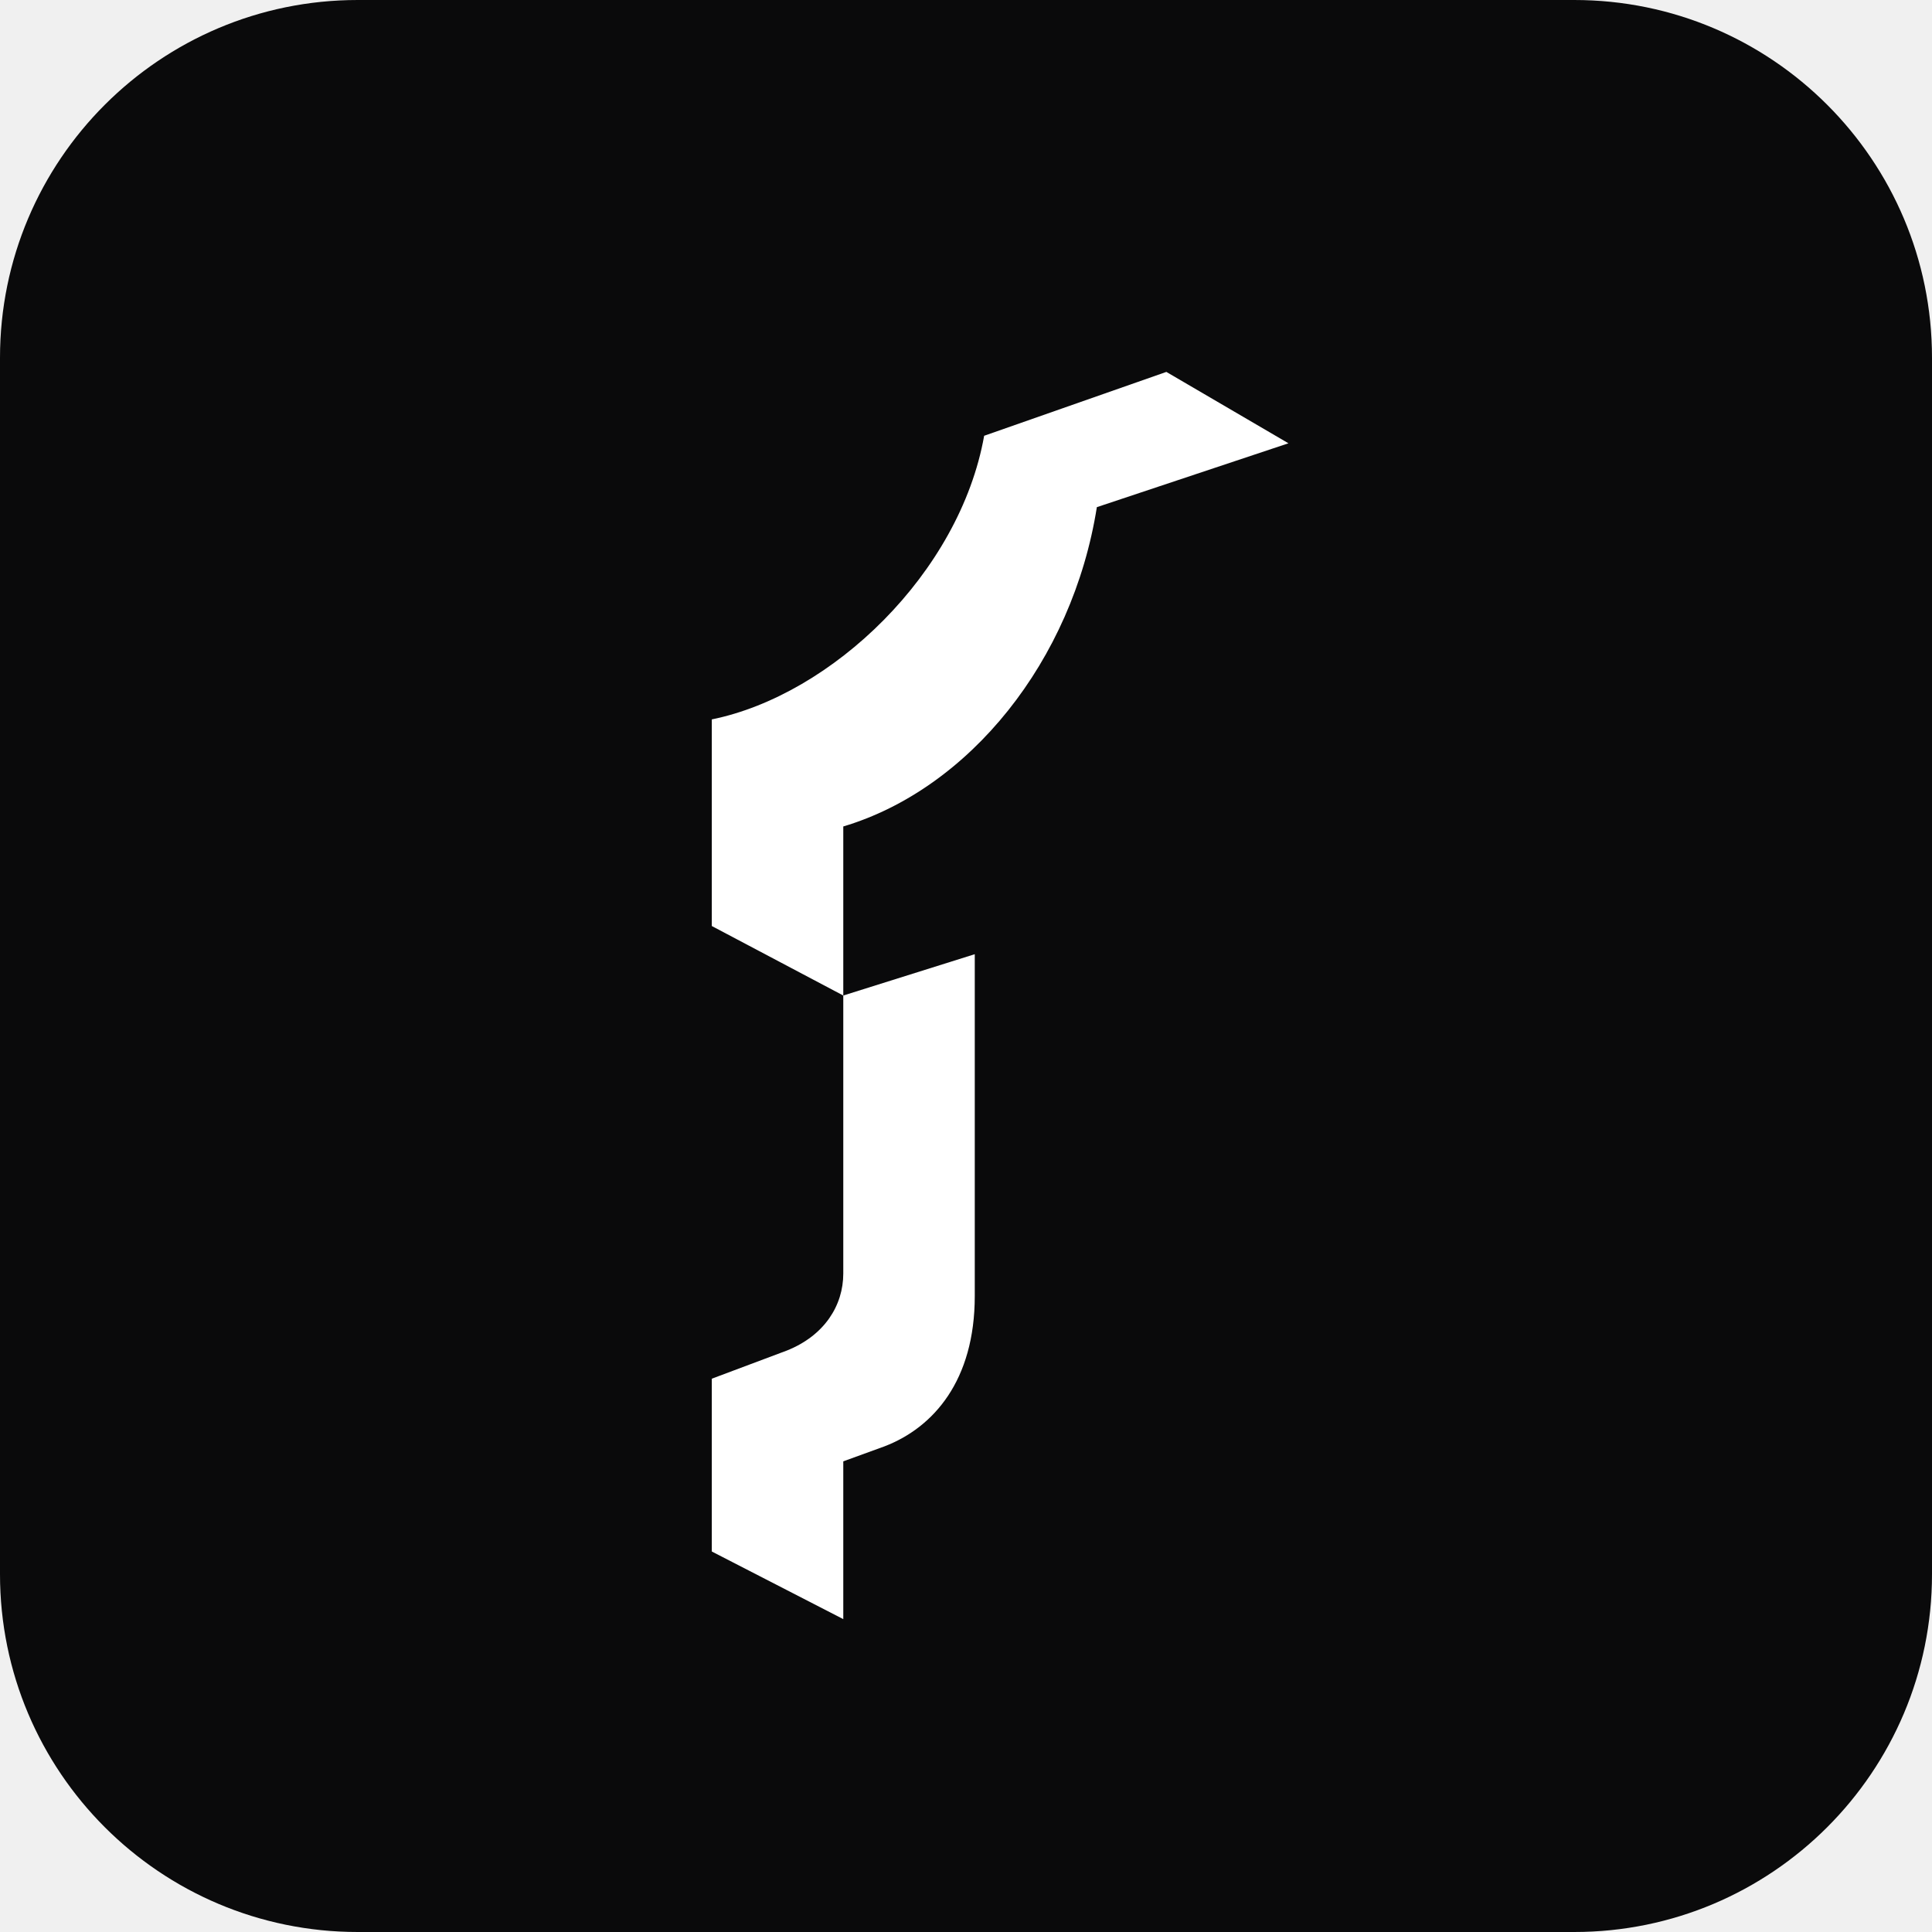
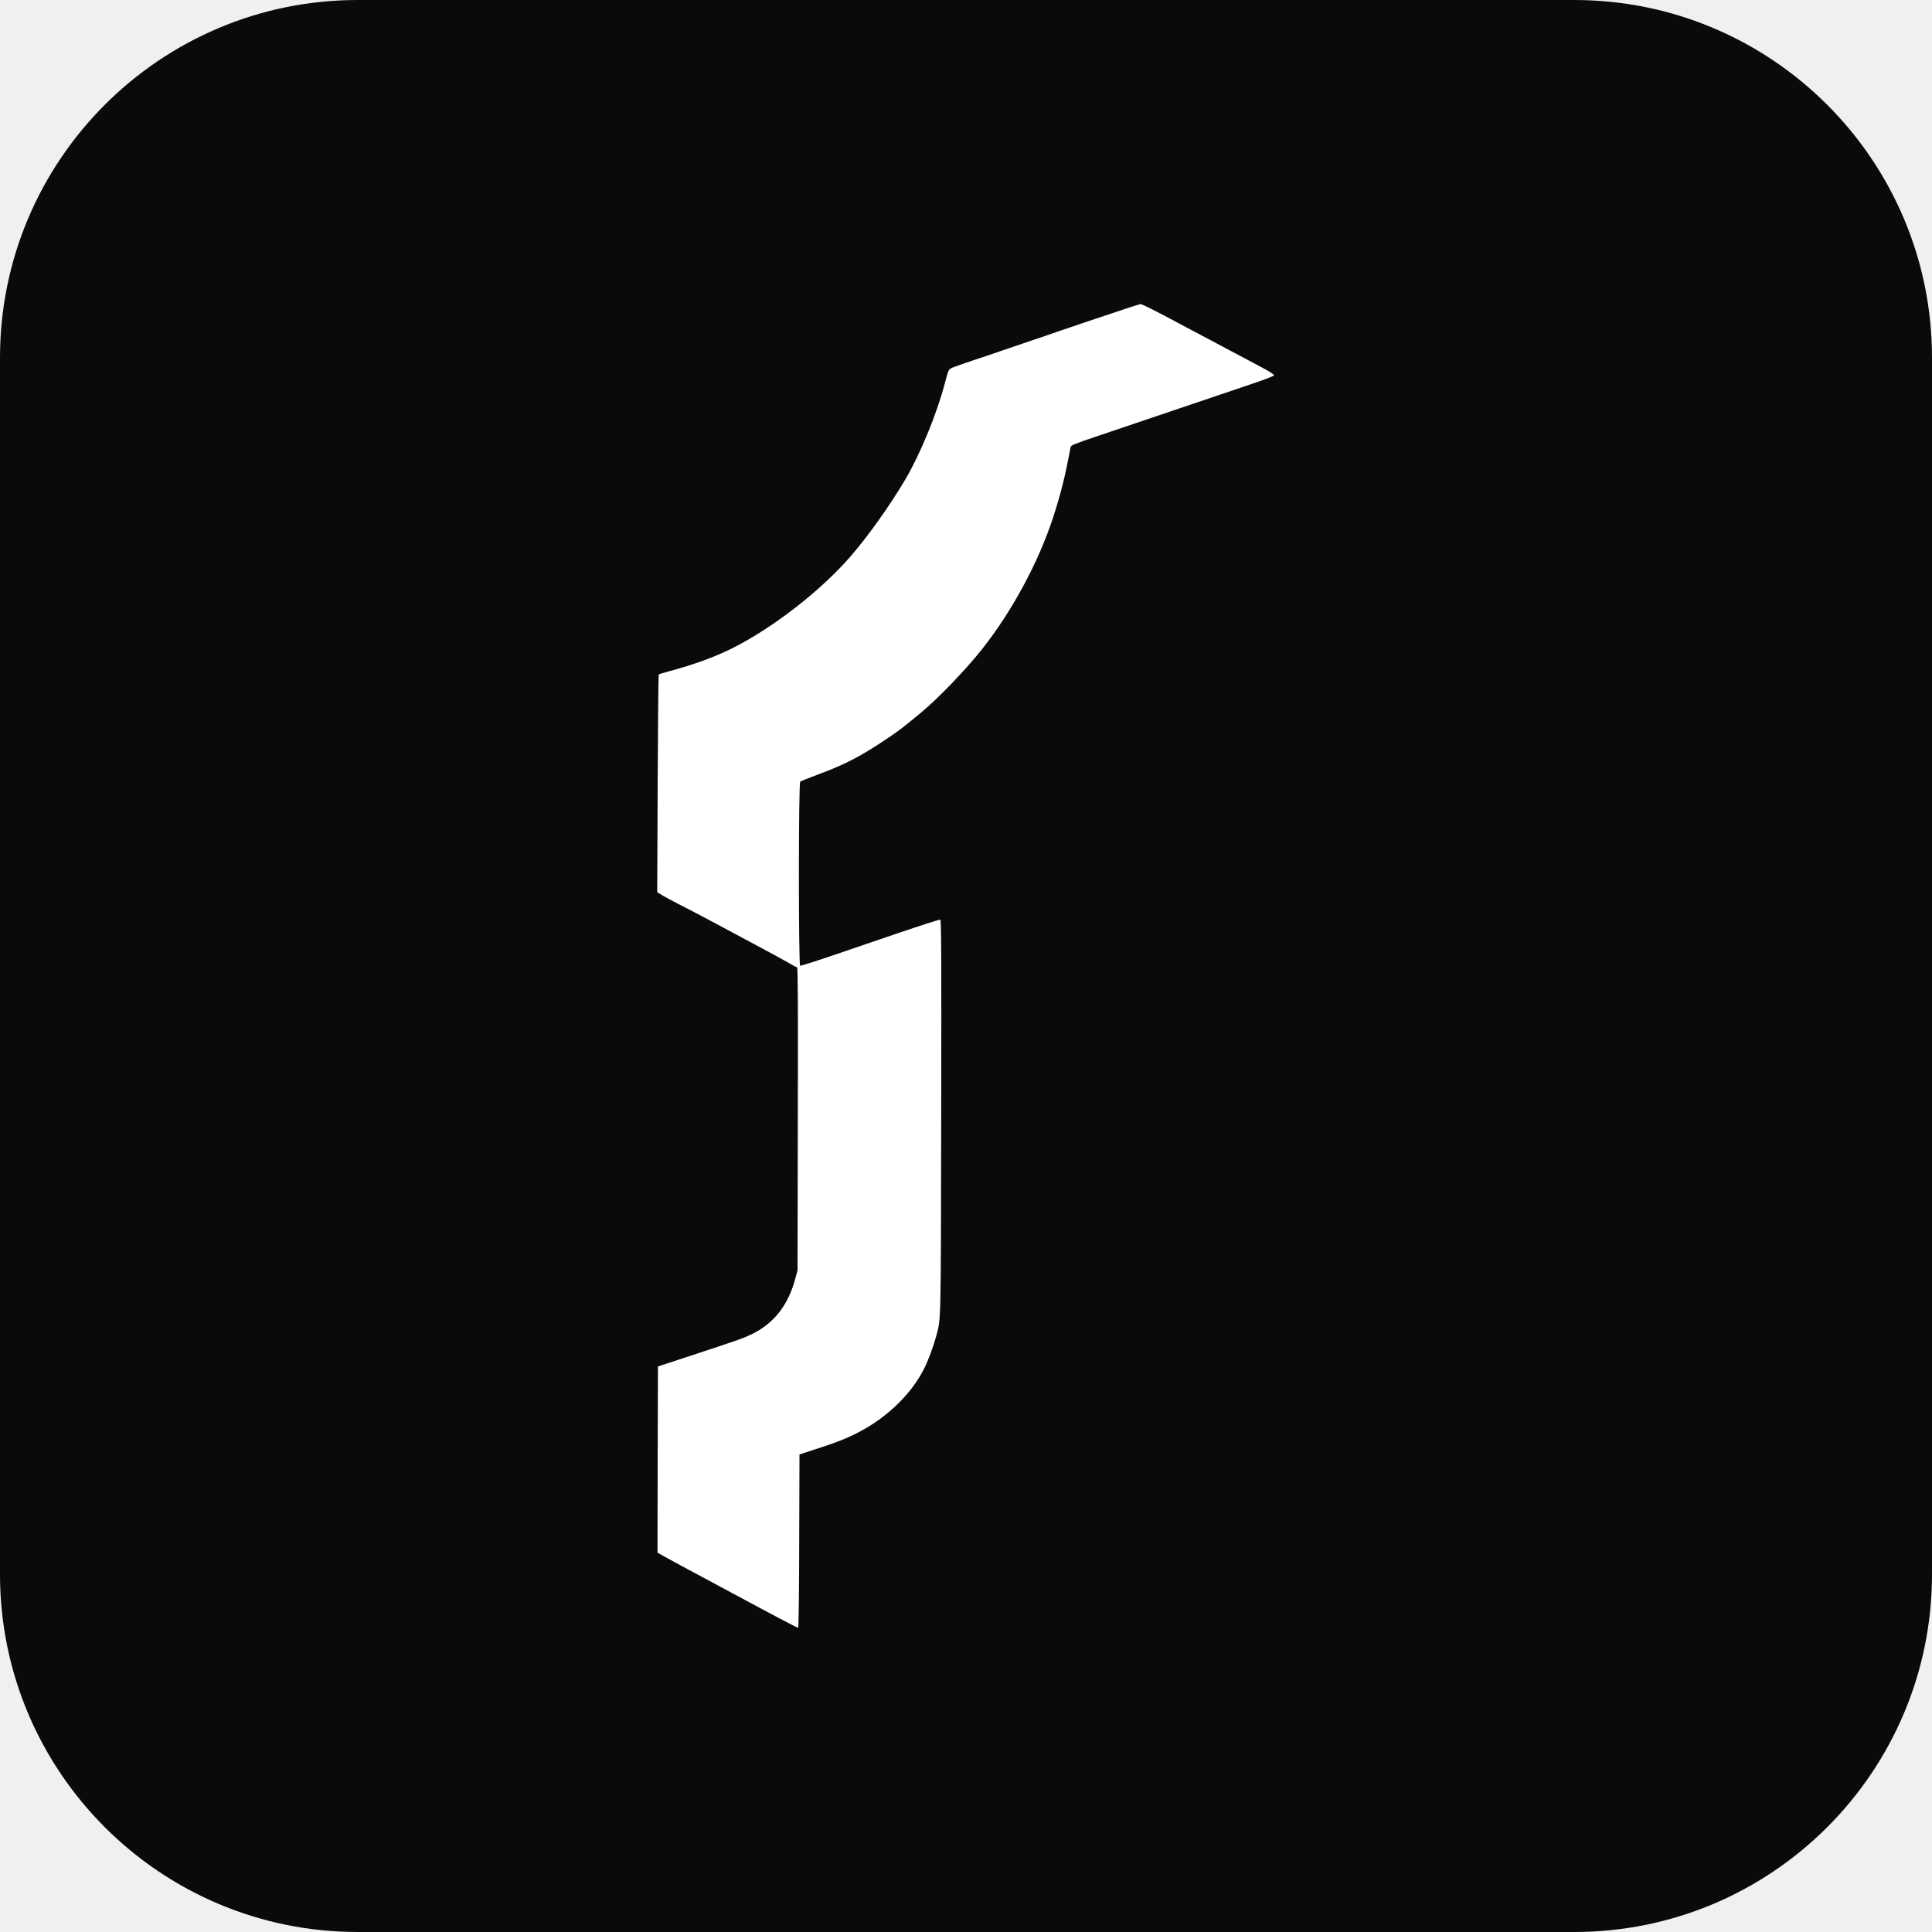
<svg xmlns="http://www.w3.org/2000/svg" viewBox="0 0 1080 1080">
  <rect width="1080" height="1080" rx="200" fill="#0a0a0b" />
-   <g fill="#fff" transform="translate(190 0) scale(1.05)">
-     <path d="M198 383C262 370 330 305 343 232L440 198 505 236 403 270C390 352 335 420 268 440V530L198 493Z" />
-     <path d="M268 530 338 508V690C338 735 316 760 290 770L268 778V862L198 826V734L238 719C258 711 268 695 268 678Z" />
-   </g>
+   <path transform="translate(196.9 22.6) scale(0.5171)" fill="#fff" d="M 803.5 300.9 C 777.6 309.6, 753.4 317.9, 749.5 319.3 C 745.6 320.7, 739.8 322.7, 736.5 323.7 C 733.2 324.8, 719.7 329.4, 706.5 333.9 C 693.3 338.5, 677.1 344, 670.5 346.1 C 663.9 348.3, 655.5 351.2, 651.8 352.6 C 644.3 355.4, 645 354.4, 640.5 371.1 C 632 403.6, 613.8 447.7, 597.8 474.8 C 580.8 503.5, 557.2 536.6, 537.9 558.7 C 505.5 595.7, 454.6 635.1, 411 657 C 391.8 666.6, 369.6 674.7, 343.1 681.8 C 336.9 683.5, 331.6 685.1, 331.3 685.4 C 331 685.7, 330.5 738.8, 330.2 803.3 L 329.7 920.8 332.1 922.3 C 335.7 924.7, 348.2 931.4, 361.3 938 C 367.7 941.3, 382.4 949, 393.8 955.1 C 405.2 961.3, 425.1 971.9, 438 978.8 C 450.9 985.6, 465.6 993.7, 470.7 996.6 C 475.7 999.6, 480.3 1002, 480.9 1002 C 481.8 1002, 482 1044.7, 481.7 1165.8 L 481.4 1329.5 478.8 1339.2 C 471.1 1367.4, 456 1386.7, 432.5 1398.3 C 422.8 1403, 420 1404, 372.5 1419.7 L 330.5 1433.5 330.2 1534.2 L 330 1634.8 341.7 1641.3 C 348.2 1644.9, 365.2 1654.1, 379.5 1661.7 C 459.6 1704.8, 480.8 1716, 482.1 1716 C 482.6 1716, 483.1 1674.9, 483.2 1622.3 L 483.5 1528.6 501 1522.9 C 520.4 1516.6, 527.8 1513.9, 539.1 1508.7 C 573.9 1492.8, 603.5 1465.5, 618.5 1435.3 C 623.2 1425.7, 628.6 1411.1, 631.5 1400 C 636.5 1381, 636.3 1390.4, 636.7 1163.2 C 637 988, 636.8 950.9, 635.7 950.5 C 635 950.2, 615.3 956.5, 592 964.4 C 568.6 972.4, 535.1 983.8, 517.5 989.8 C 499.9 995.8, 484.9 1000.5, 484.2 1000.3 C 482.4 999.6, 482.4 802.7, 484.3 801.3 C 484.9 800.7, 494.3 797, 505 793 C 533 782.6, 550.4 773.5, 578 754.9 C 591.4 745.9, 595.8 742.5, 615.3 726.3 C 633.1 711.6, 663 680.5, 680.3 658.8 C 713.3 617.2, 741.8 564.4, 757.9 515 C 766.1 489.6, 770.9 470.5, 776.6 439.4 C 776.9 437.7, 781.6 435.8, 807.2 427.2 C 823.9 421.6, 860.2 409.3, 888 399.9 C 915.8 390.5, 951.5 378.4, 967.5 373 C 986.1 366.8, 996.5 362.8, 996.5 362 C 996.5 361.2, 992 358.2, 986.5 355.2 C 967.3 344.9, 944.4 332.7, 926 323 C 915.8 317.7, 901.6 310.1, 894.5 306.3 C 870.3 293.3, 853.8 285, 852.2 285 C 851.2 285, 829.4 292.2, 803.5 300.9" />
</svg>
